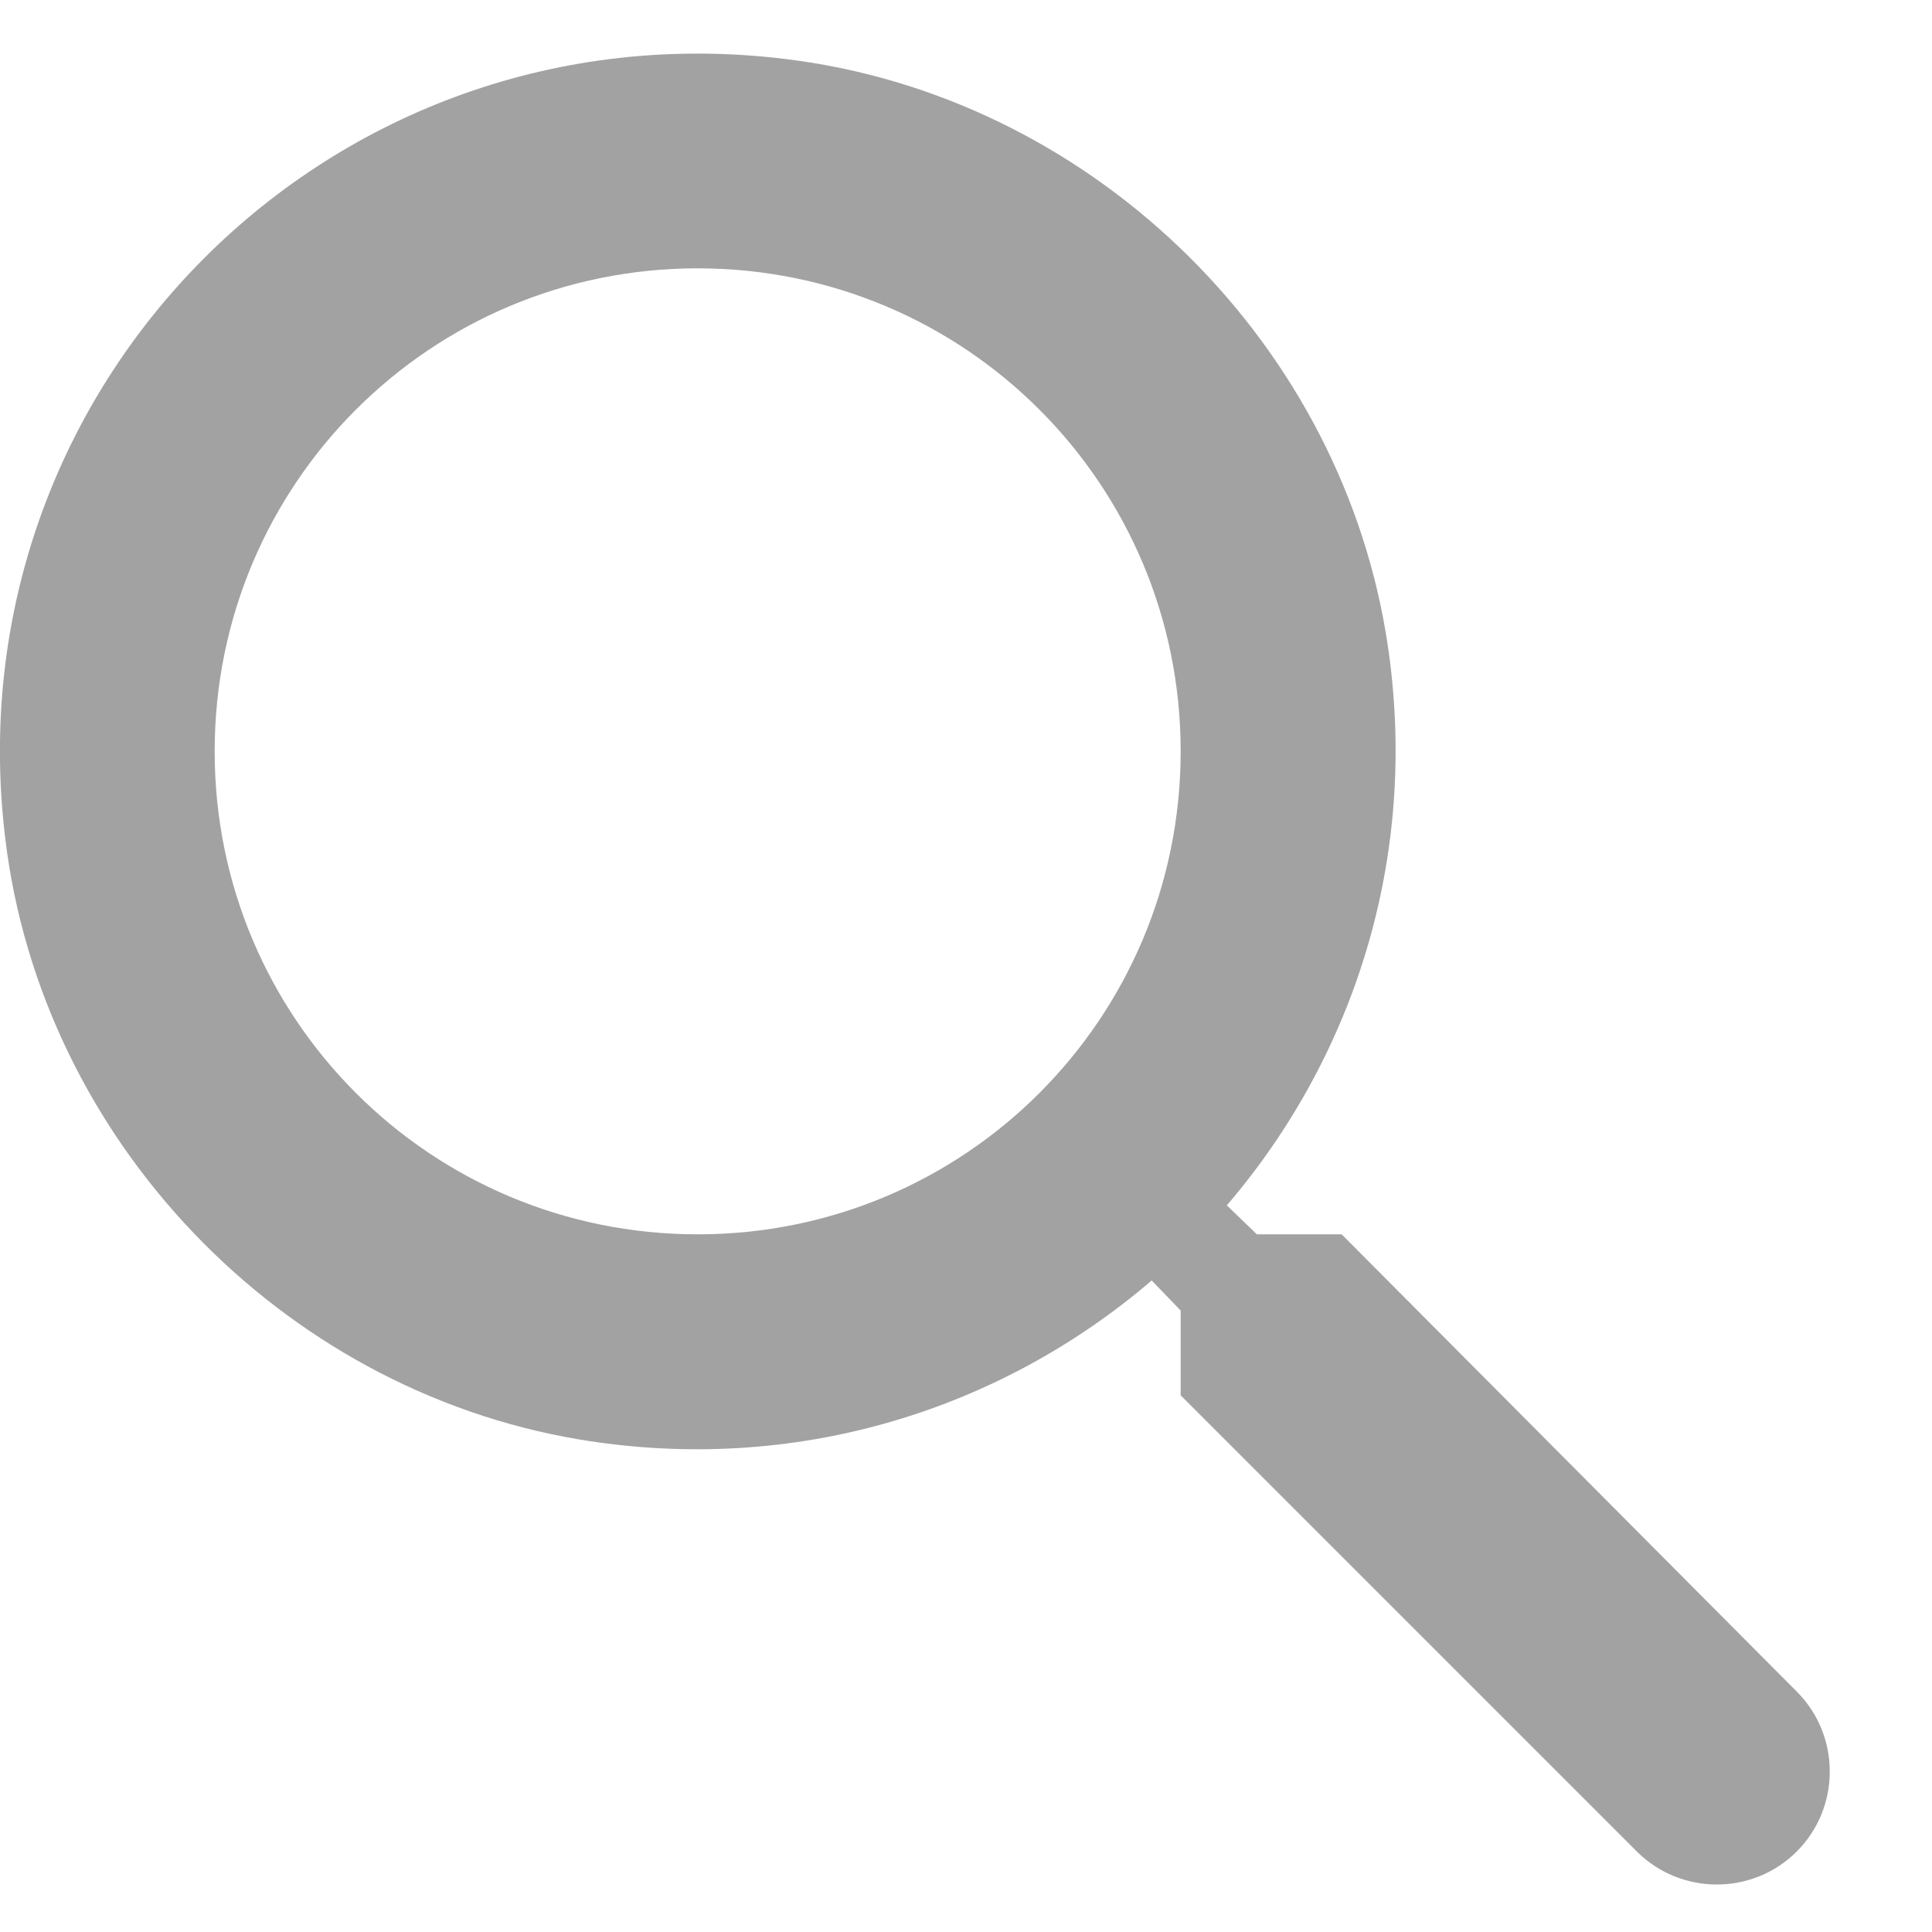
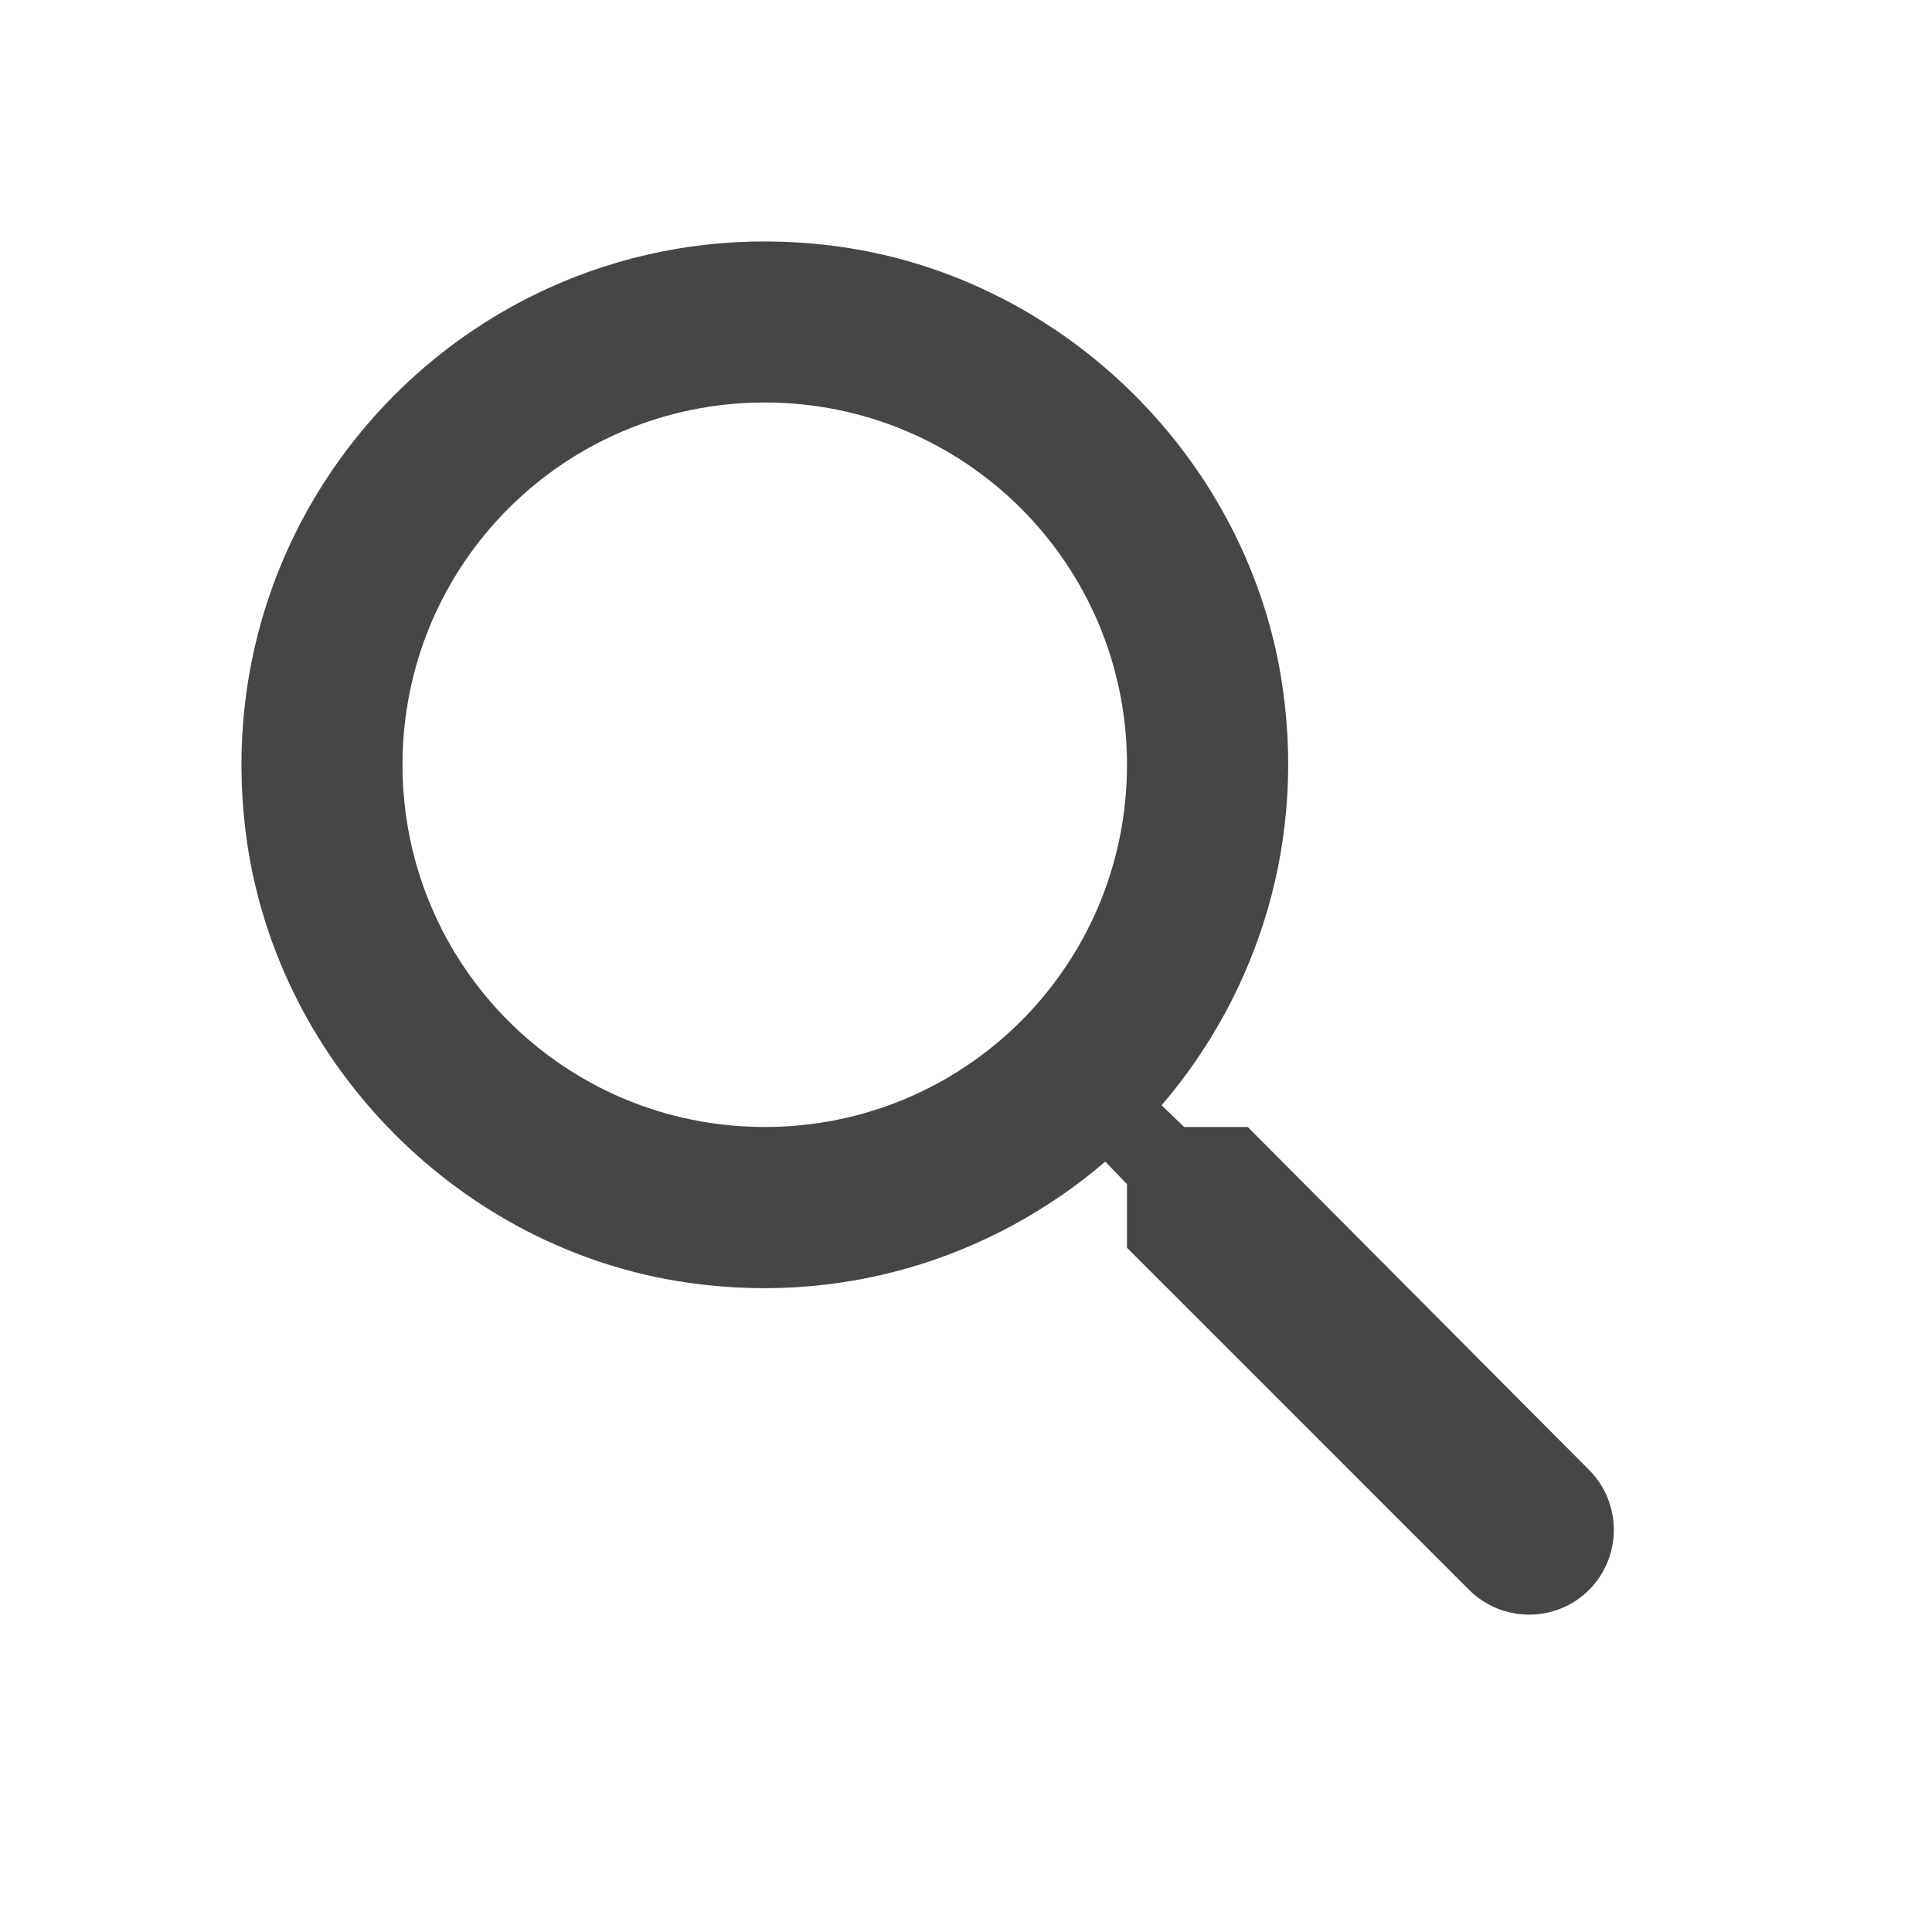
- <svg xmlns="http://www.w3.org/2000/svg" width="18" height="18" viewBox="0 0 18 18" fill="none">
-   <path d="M12.5 11.5H11.71L11.43 11.23C12.63 9.83 13.25 7.92 12.91 5.89C12.44 3.11 10.12 0.89 7.32 0.55C3.09 0.03 -0.47 3.59 0.05 7.82C0.39 10.62 2.61 12.94 5.39 13.41C7.42 13.75 9.33 13.13 10.73 11.93L11 12.21V13L15.25 17.25C15.66 17.66 16.33 17.66 16.74 17.25C17.15 16.84 17.15 16.17 16.74 15.76L12.5 11.5ZM6.5 11.5C4.01 11.5 2 9.49 2 7C2 4.51 4.01 2.5 6.5 2.5C8.99 2.5 11 4.51 11 7C11 9.49 8.99 11.5 6.5 11.5Z" fill="#A2A2A2" />
+ <svg xmlns="http://www.w3.org/2000/svg" width="24" height="24" viewBox="0 0 24 24" fill="none">
+   <path d="M15.5 14H14.71L14.43 13.73C15.63 12.33 16.25 10.42 15.91 8.39C15.44 5.61 13.12 3.39 10.32 3.05C6.09 2.53 2.53 6.09 3.05 10.32C3.39 13.12 5.61 15.44 8.39 15.91C10.42 16.25 12.33 15.63 13.73 14.43L14 14.71V15.5L18.25 19.75C18.66 20.16 19.33 20.16 19.74 19.75C20.15 19.34 20.15 18.67 19.74 18.26L15.5 14ZM9.5 14C7.01 14 5 11.99 5 9.5C5 7.01 7.01 5 9.5 5C11.99 5 14 7.01 14 9.5C14 11.99 11.99 14 9.5 14Z" fill="#464646" />
</svg>
